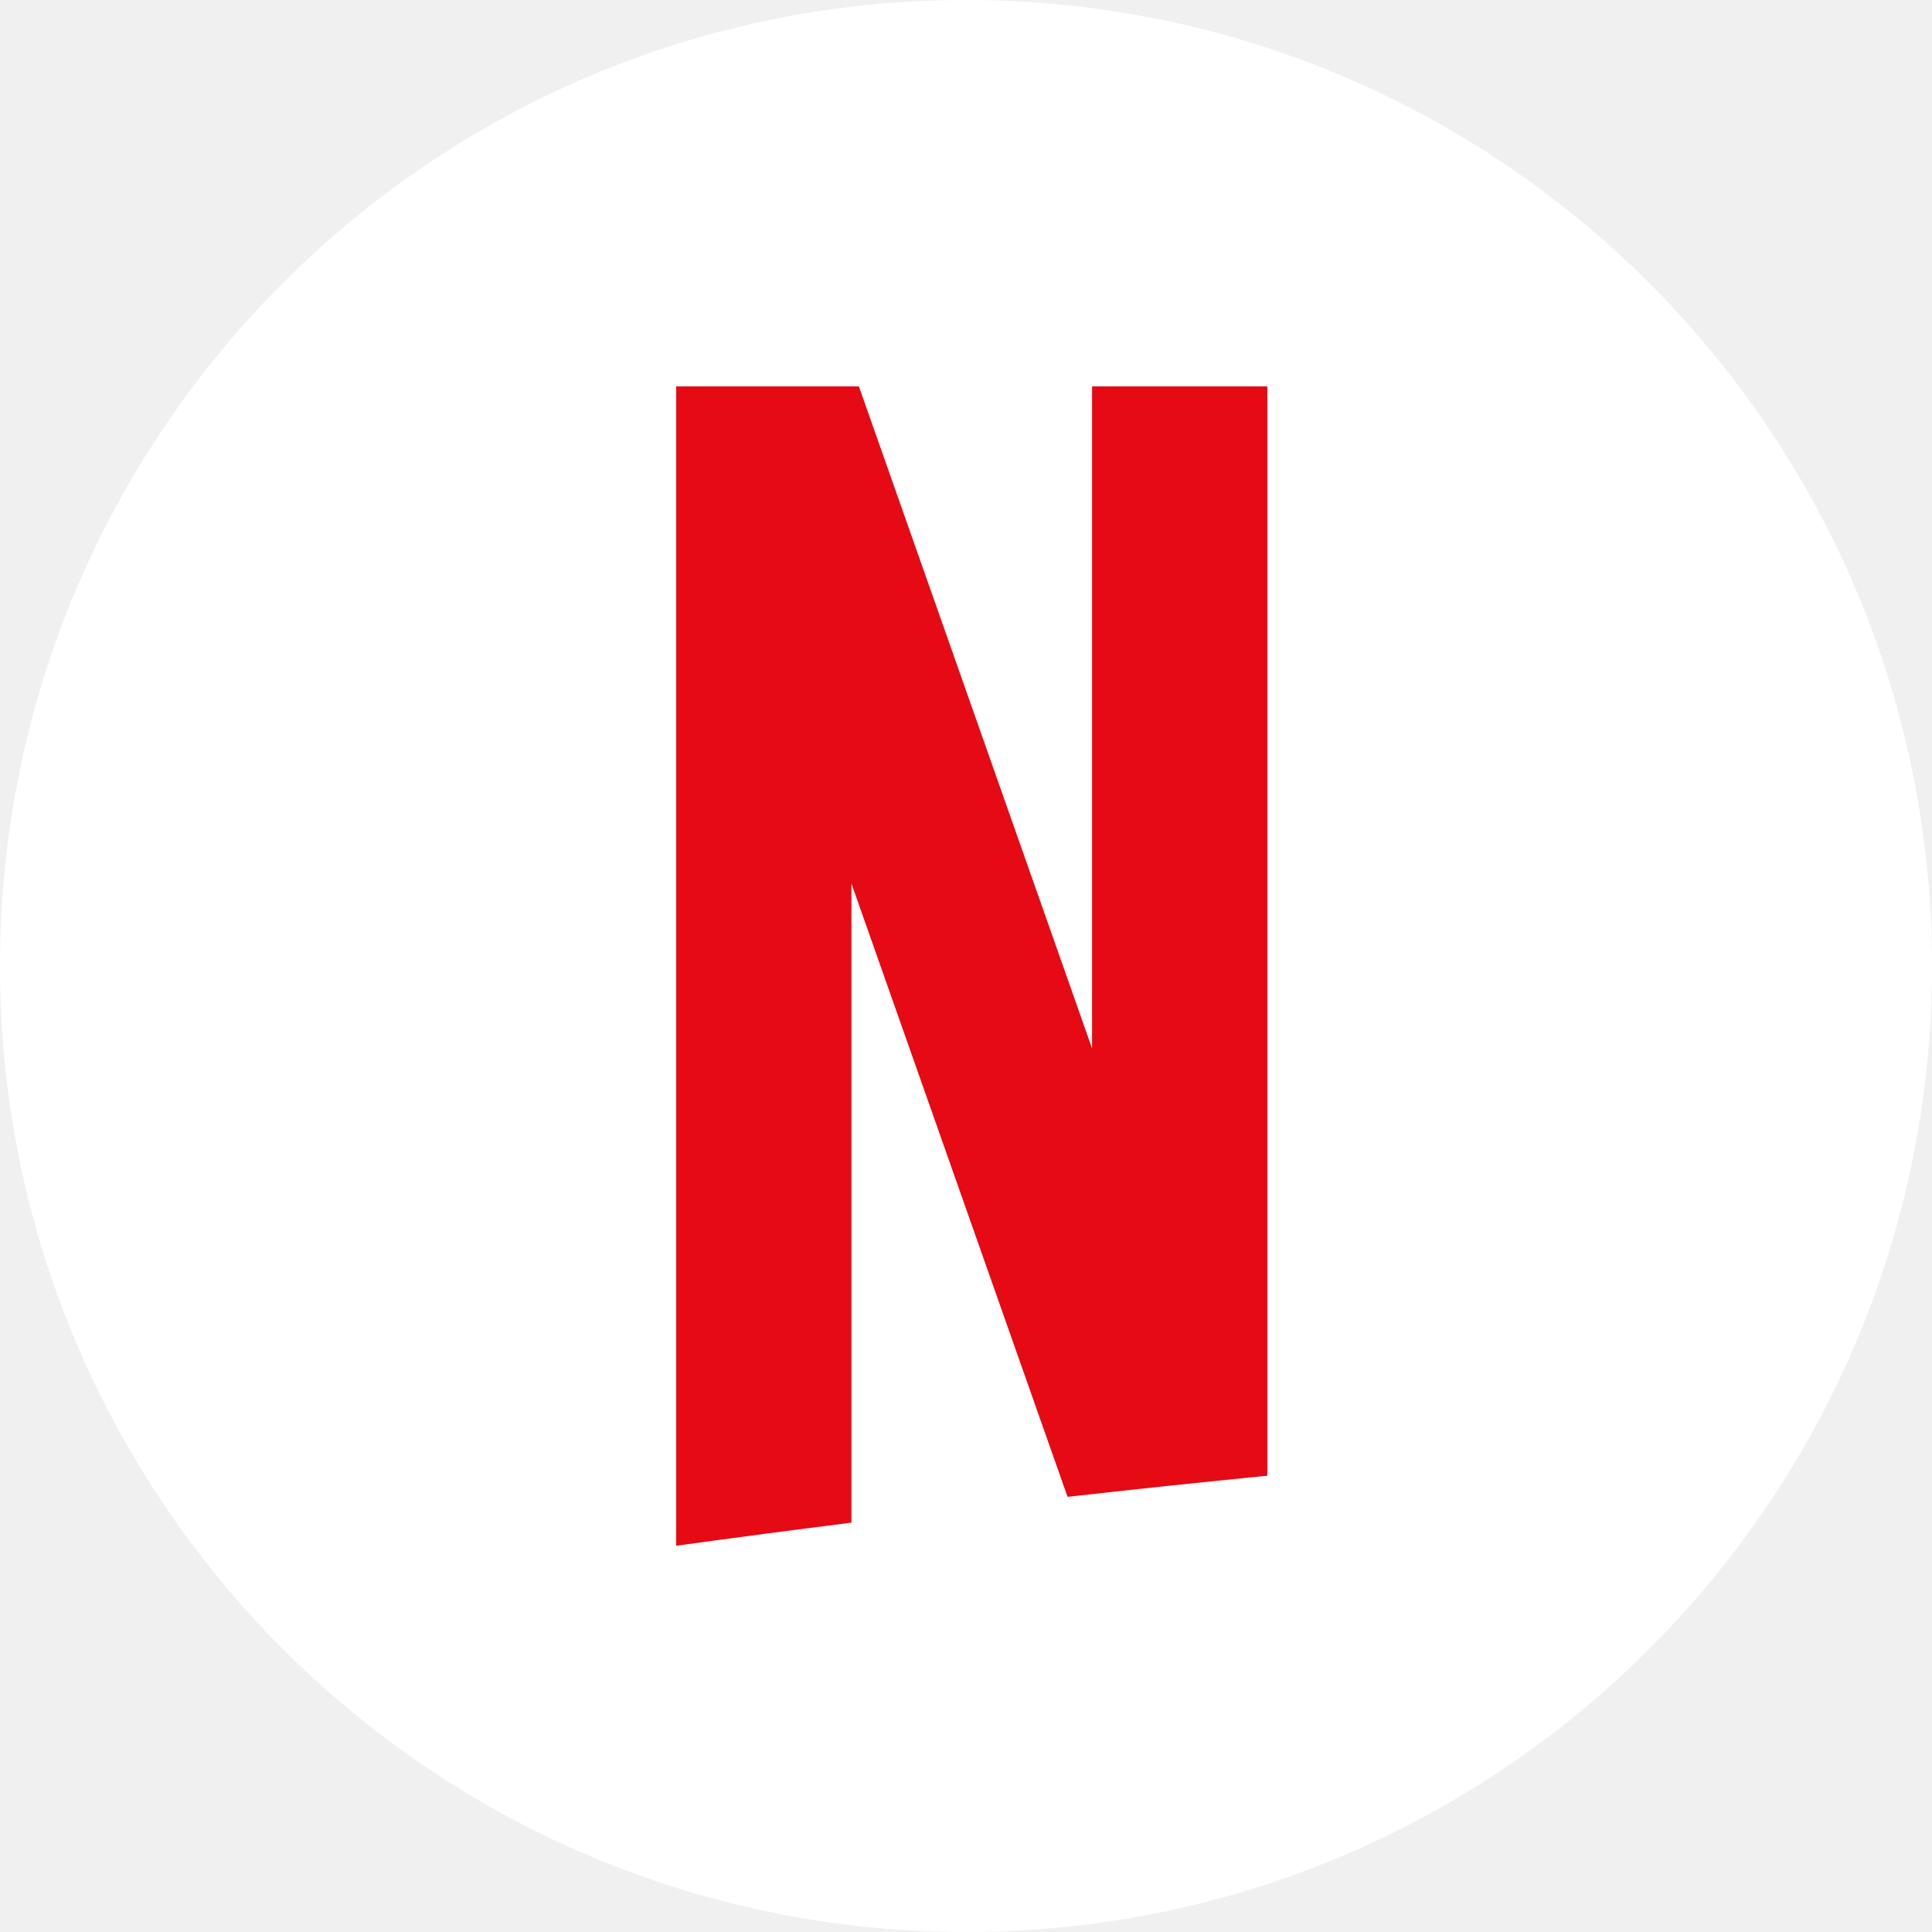
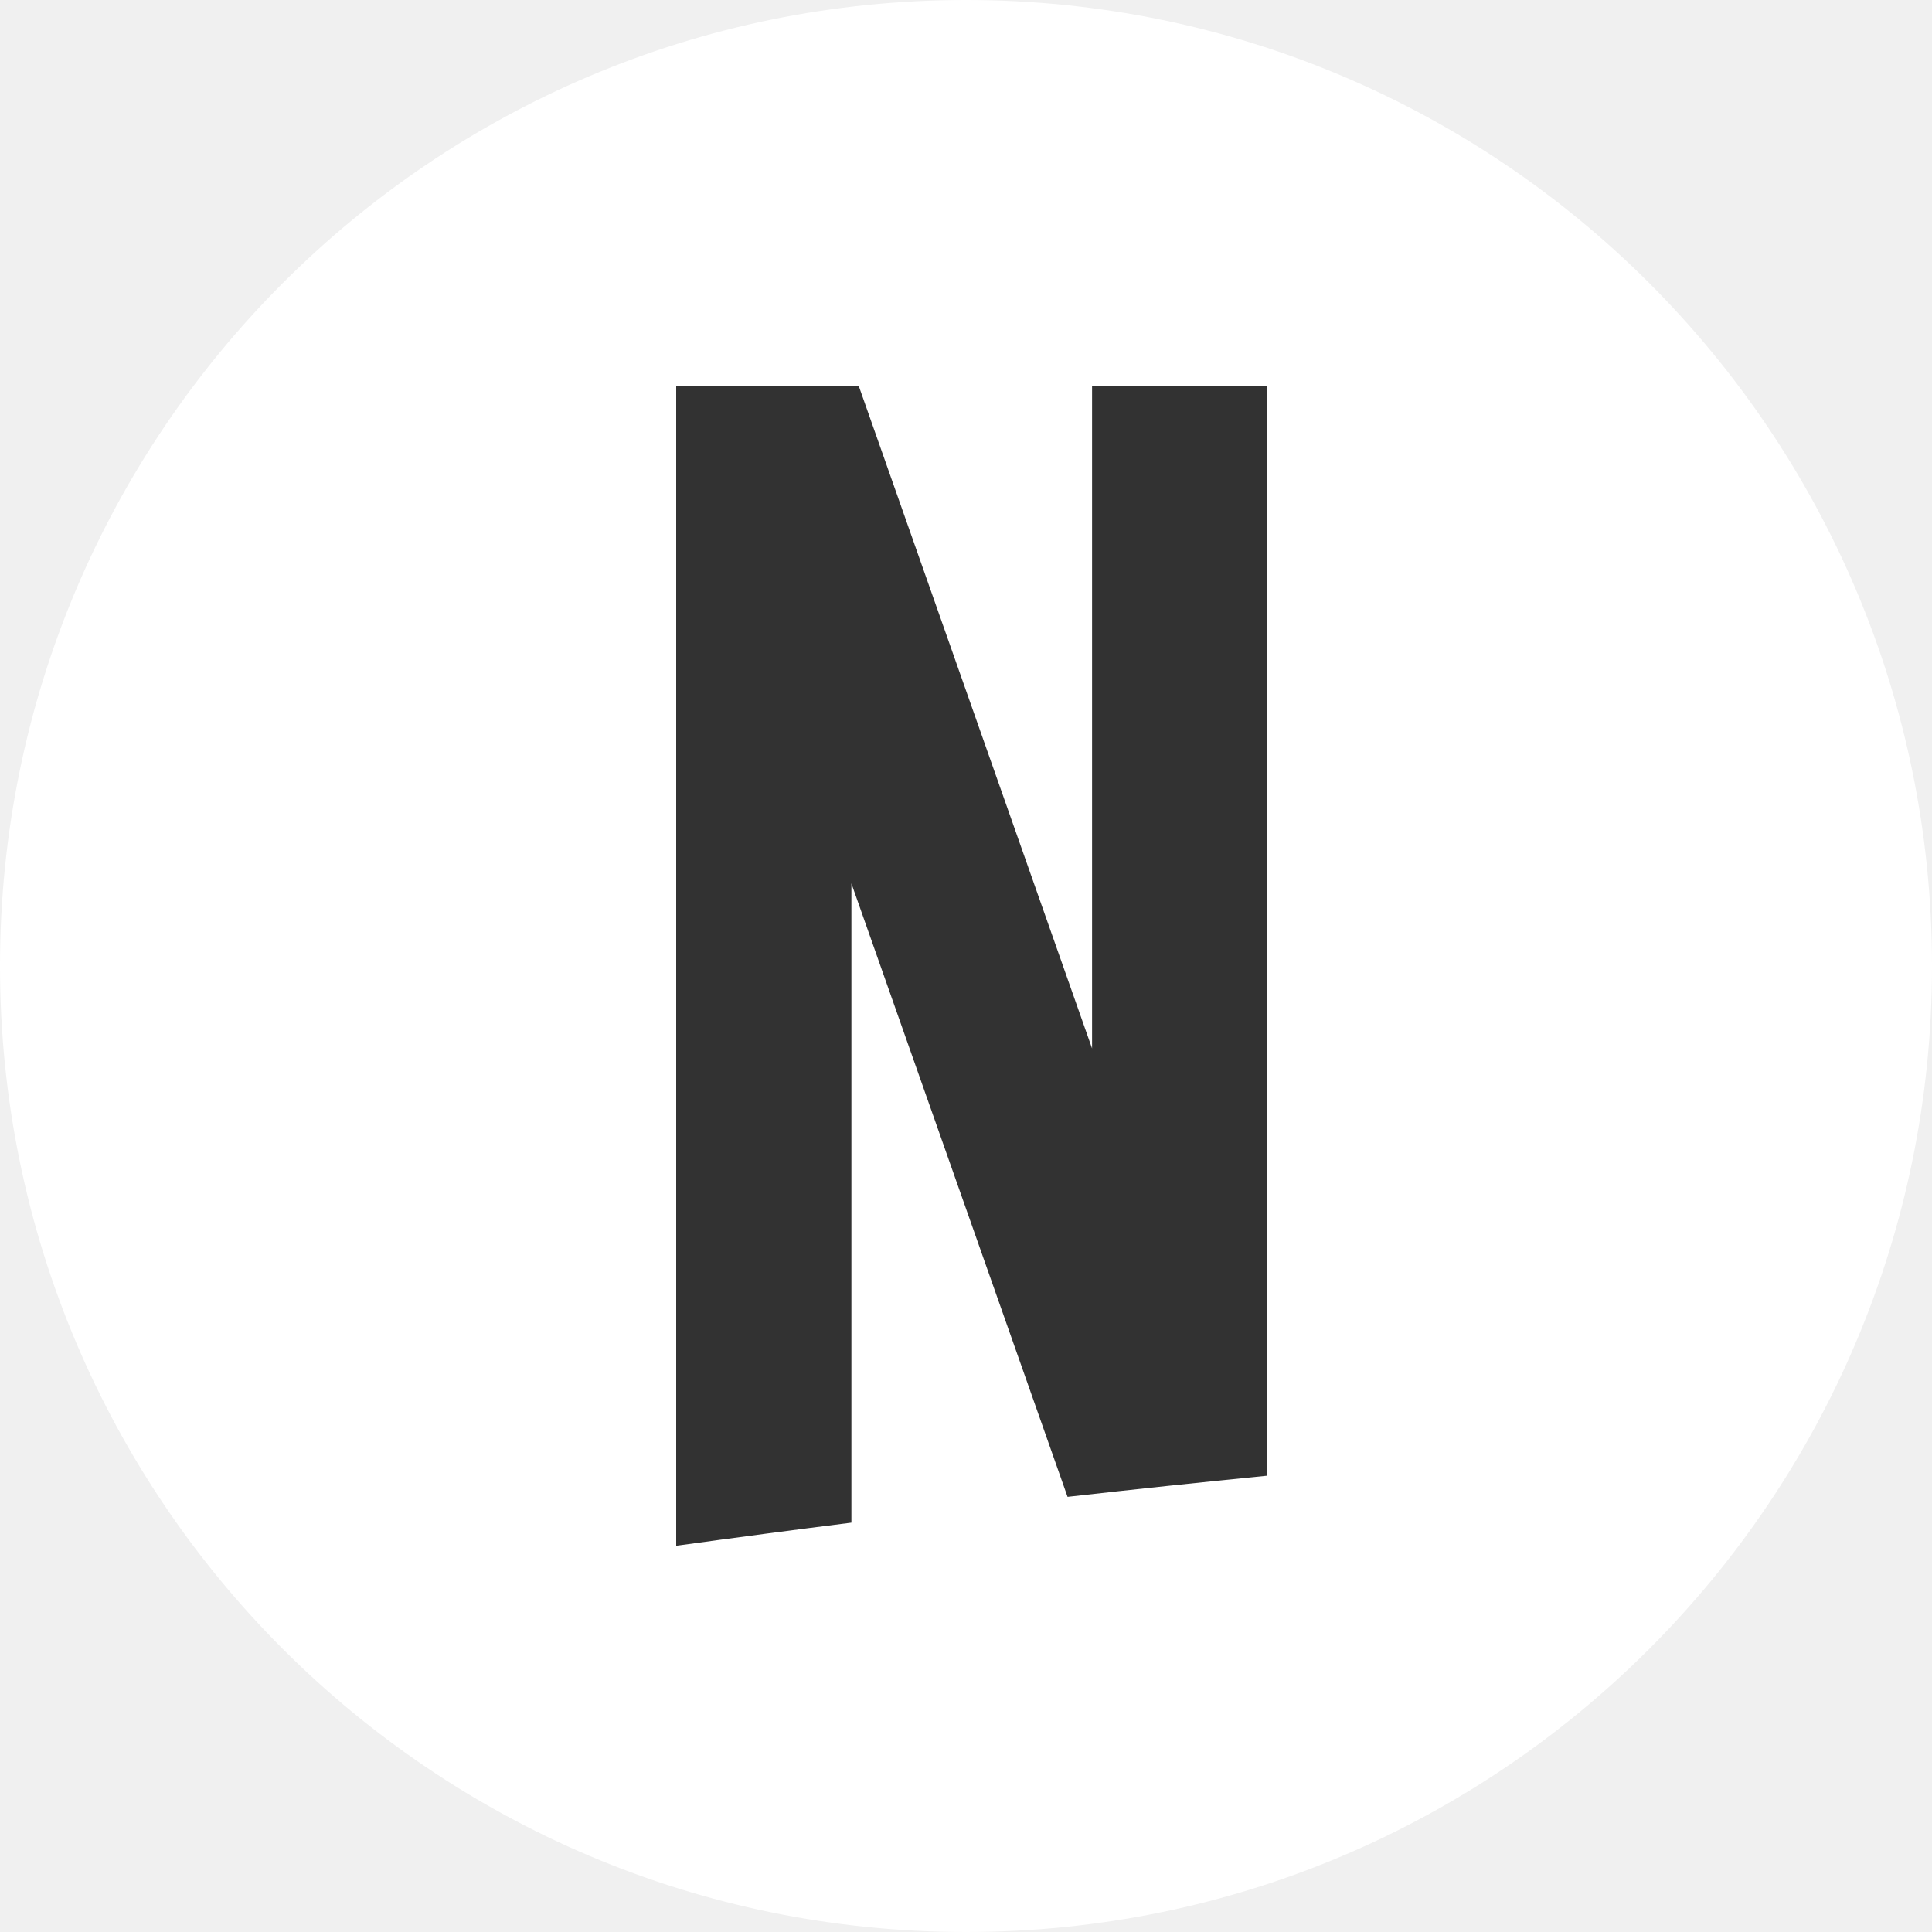
- <svg xmlns="http://www.w3.org/2000/svg" height="60px" version="1.1" viewBox="0 0 60 60" width="60px">
+ <svg xmlns="http://www.w3.org/2000/svg" height="24px" version="1.1" viewBox="0 0 60 60" width="24px">
  <defs />
  <g fill="none" fill-rule="evenodd" id="Page-1" stroke="none" stroke-width="1">
    <g id="Social_icons" transform="translate(-922, -1555)">
      <g id="Netflix" transform="translate(922, 1555)">
        <path d="M0,30 C0,13.431 13.431,0 30,0 C46.569,0 60,13.431 60,30 C60,46.569 46.569,60 30,60 C13.431,60 0,46.569 0,30 Z" fill="#FFFFFF" id="back" />
-         <path d="M26.441,47.287 L26.441,27.435 L33.154,46.486 C35.218,46.252 37.285,46.036 39.358,45.829 L39.358,12 L33.915,12 L33.915,32.56 L26.674,12 L21,12 L21,48 L21.036,48 C22.836,47.752 24.636,47.514 26.441,47.287" fill="#E50A13" id="Shape" />
+         <path d="M26.441,47.287 L26.441,27.435 L33.154,46.486 C35.218,46.252 37.285,46.036 39.358,45.829 L39.358,12 L33.915,12 L33.915,32.56 L26.674,12 L21,12 L21,48 L21.036,48 C22.836,47.752 24.636,47.514 26.441,47.287" fill="#323232" id="Shape" />
      </g>
    </g>
  </g>
</svg>
